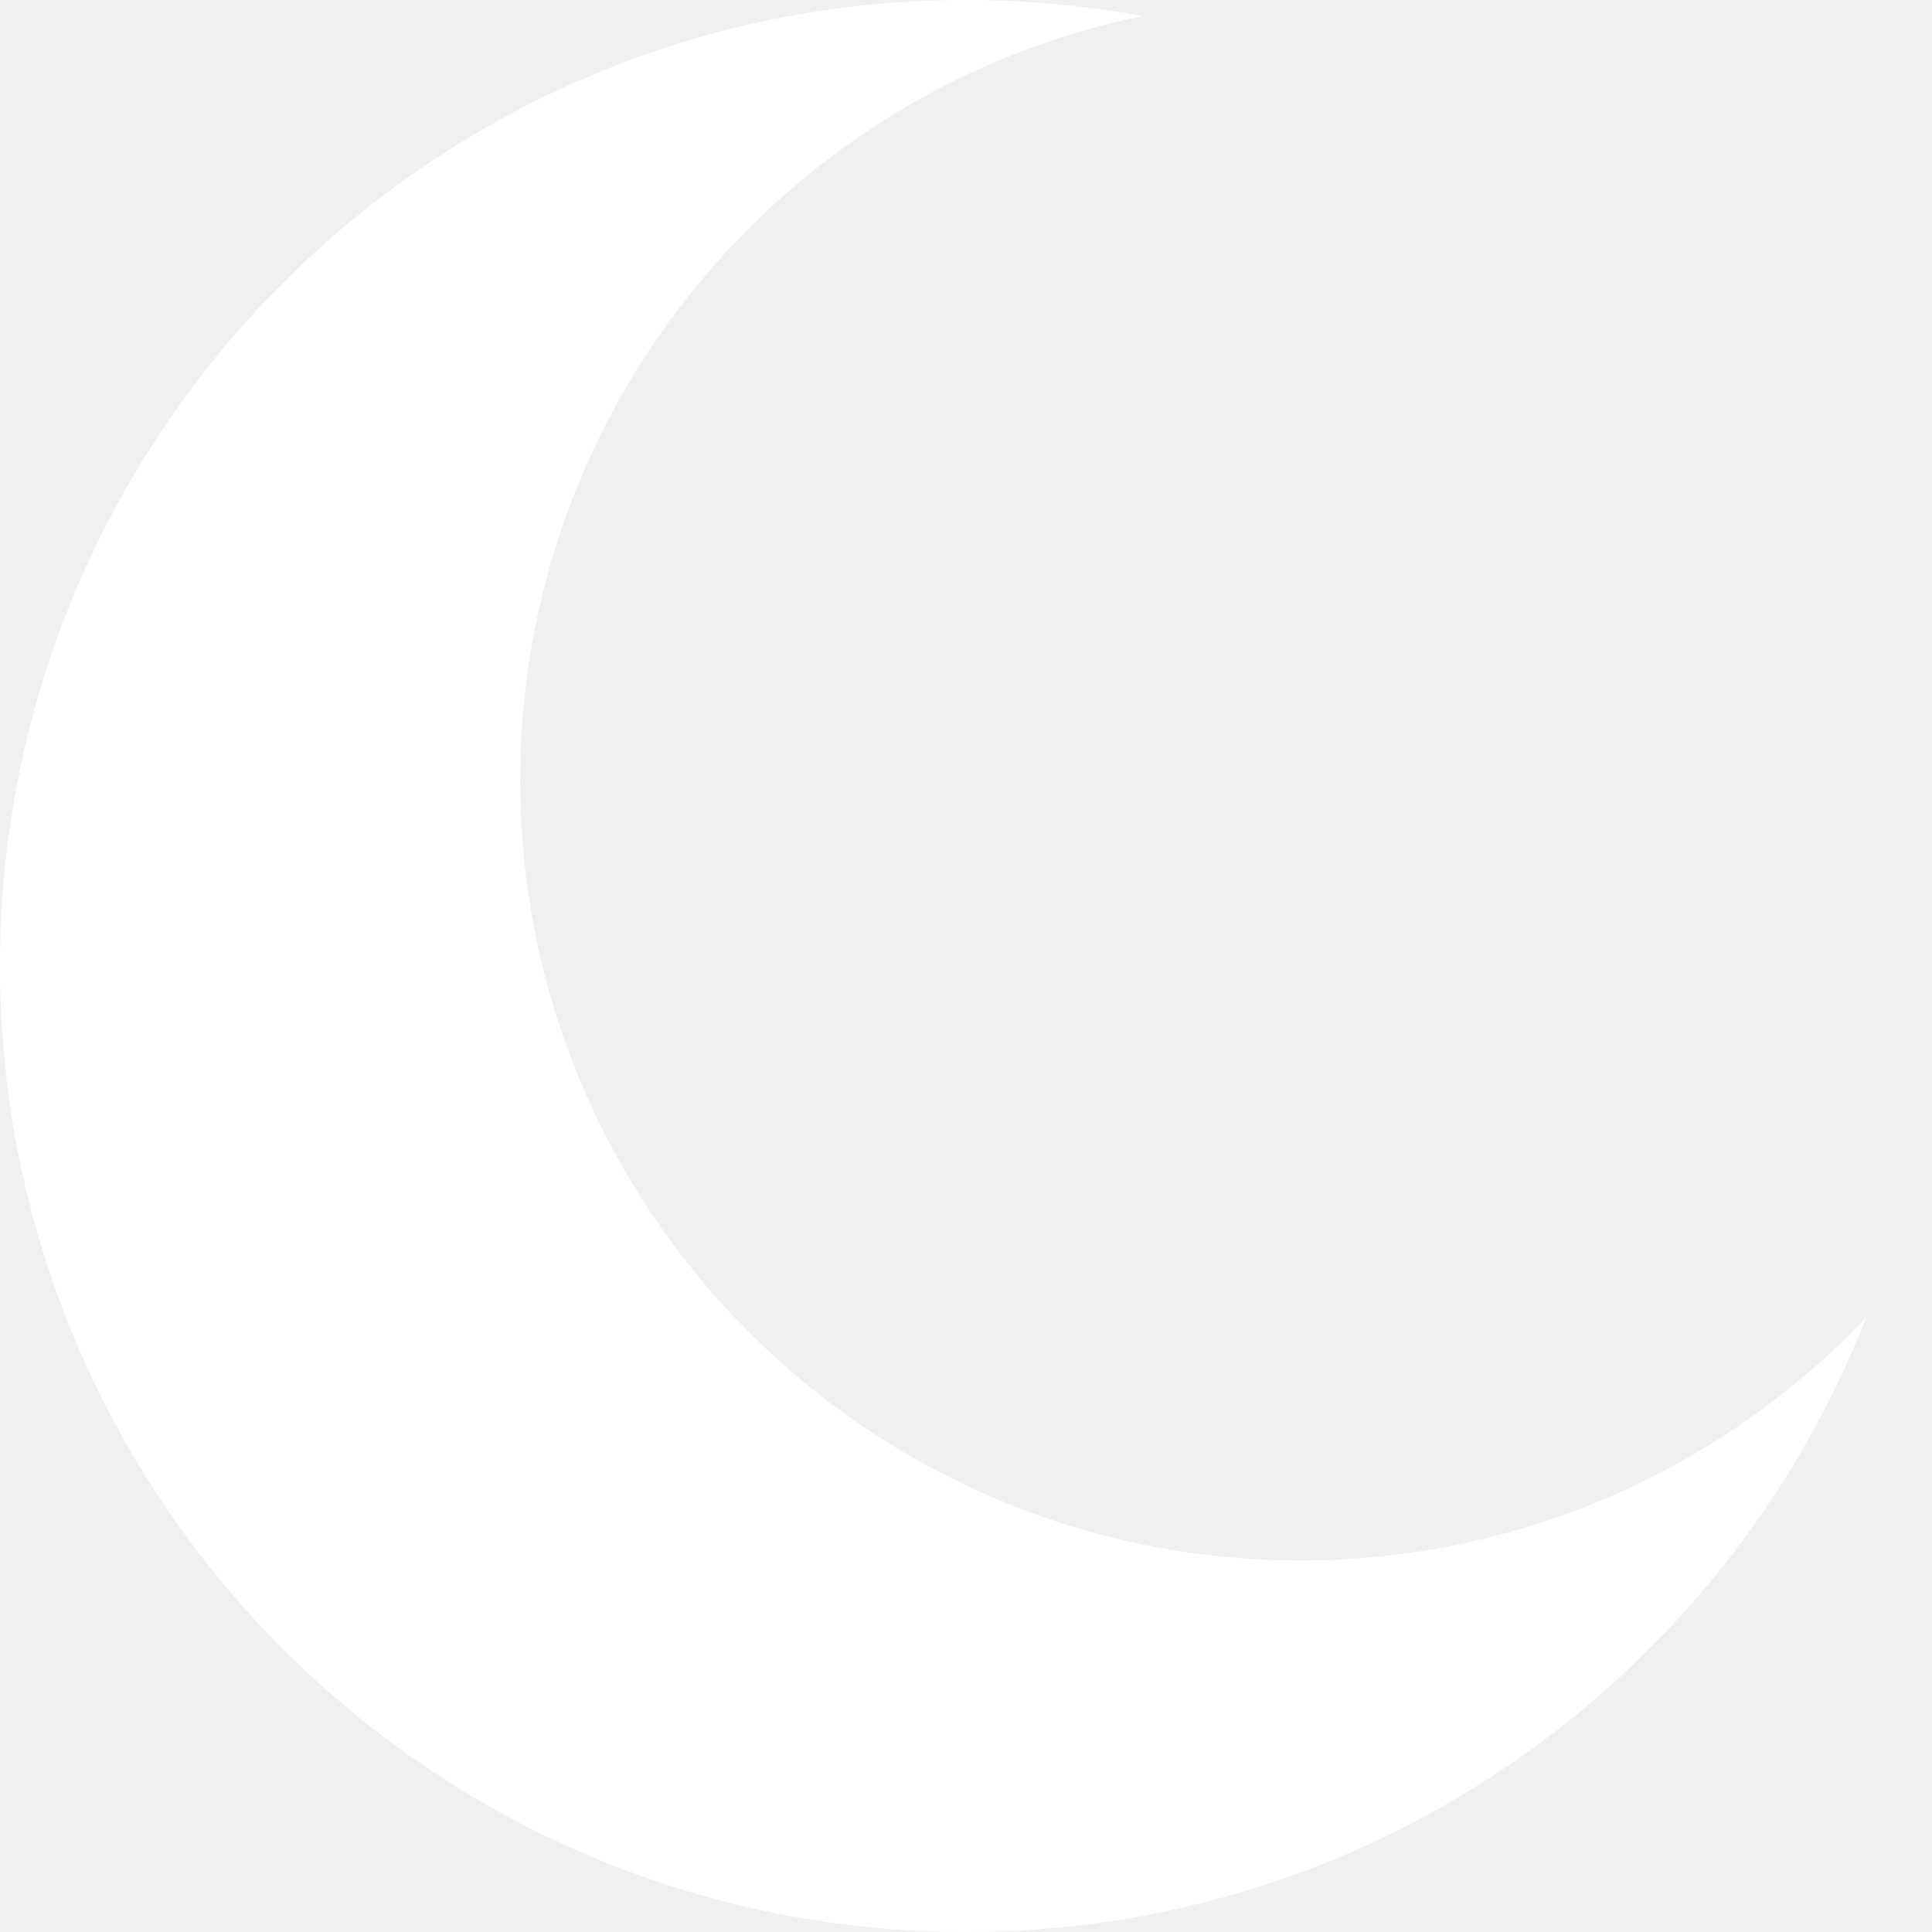
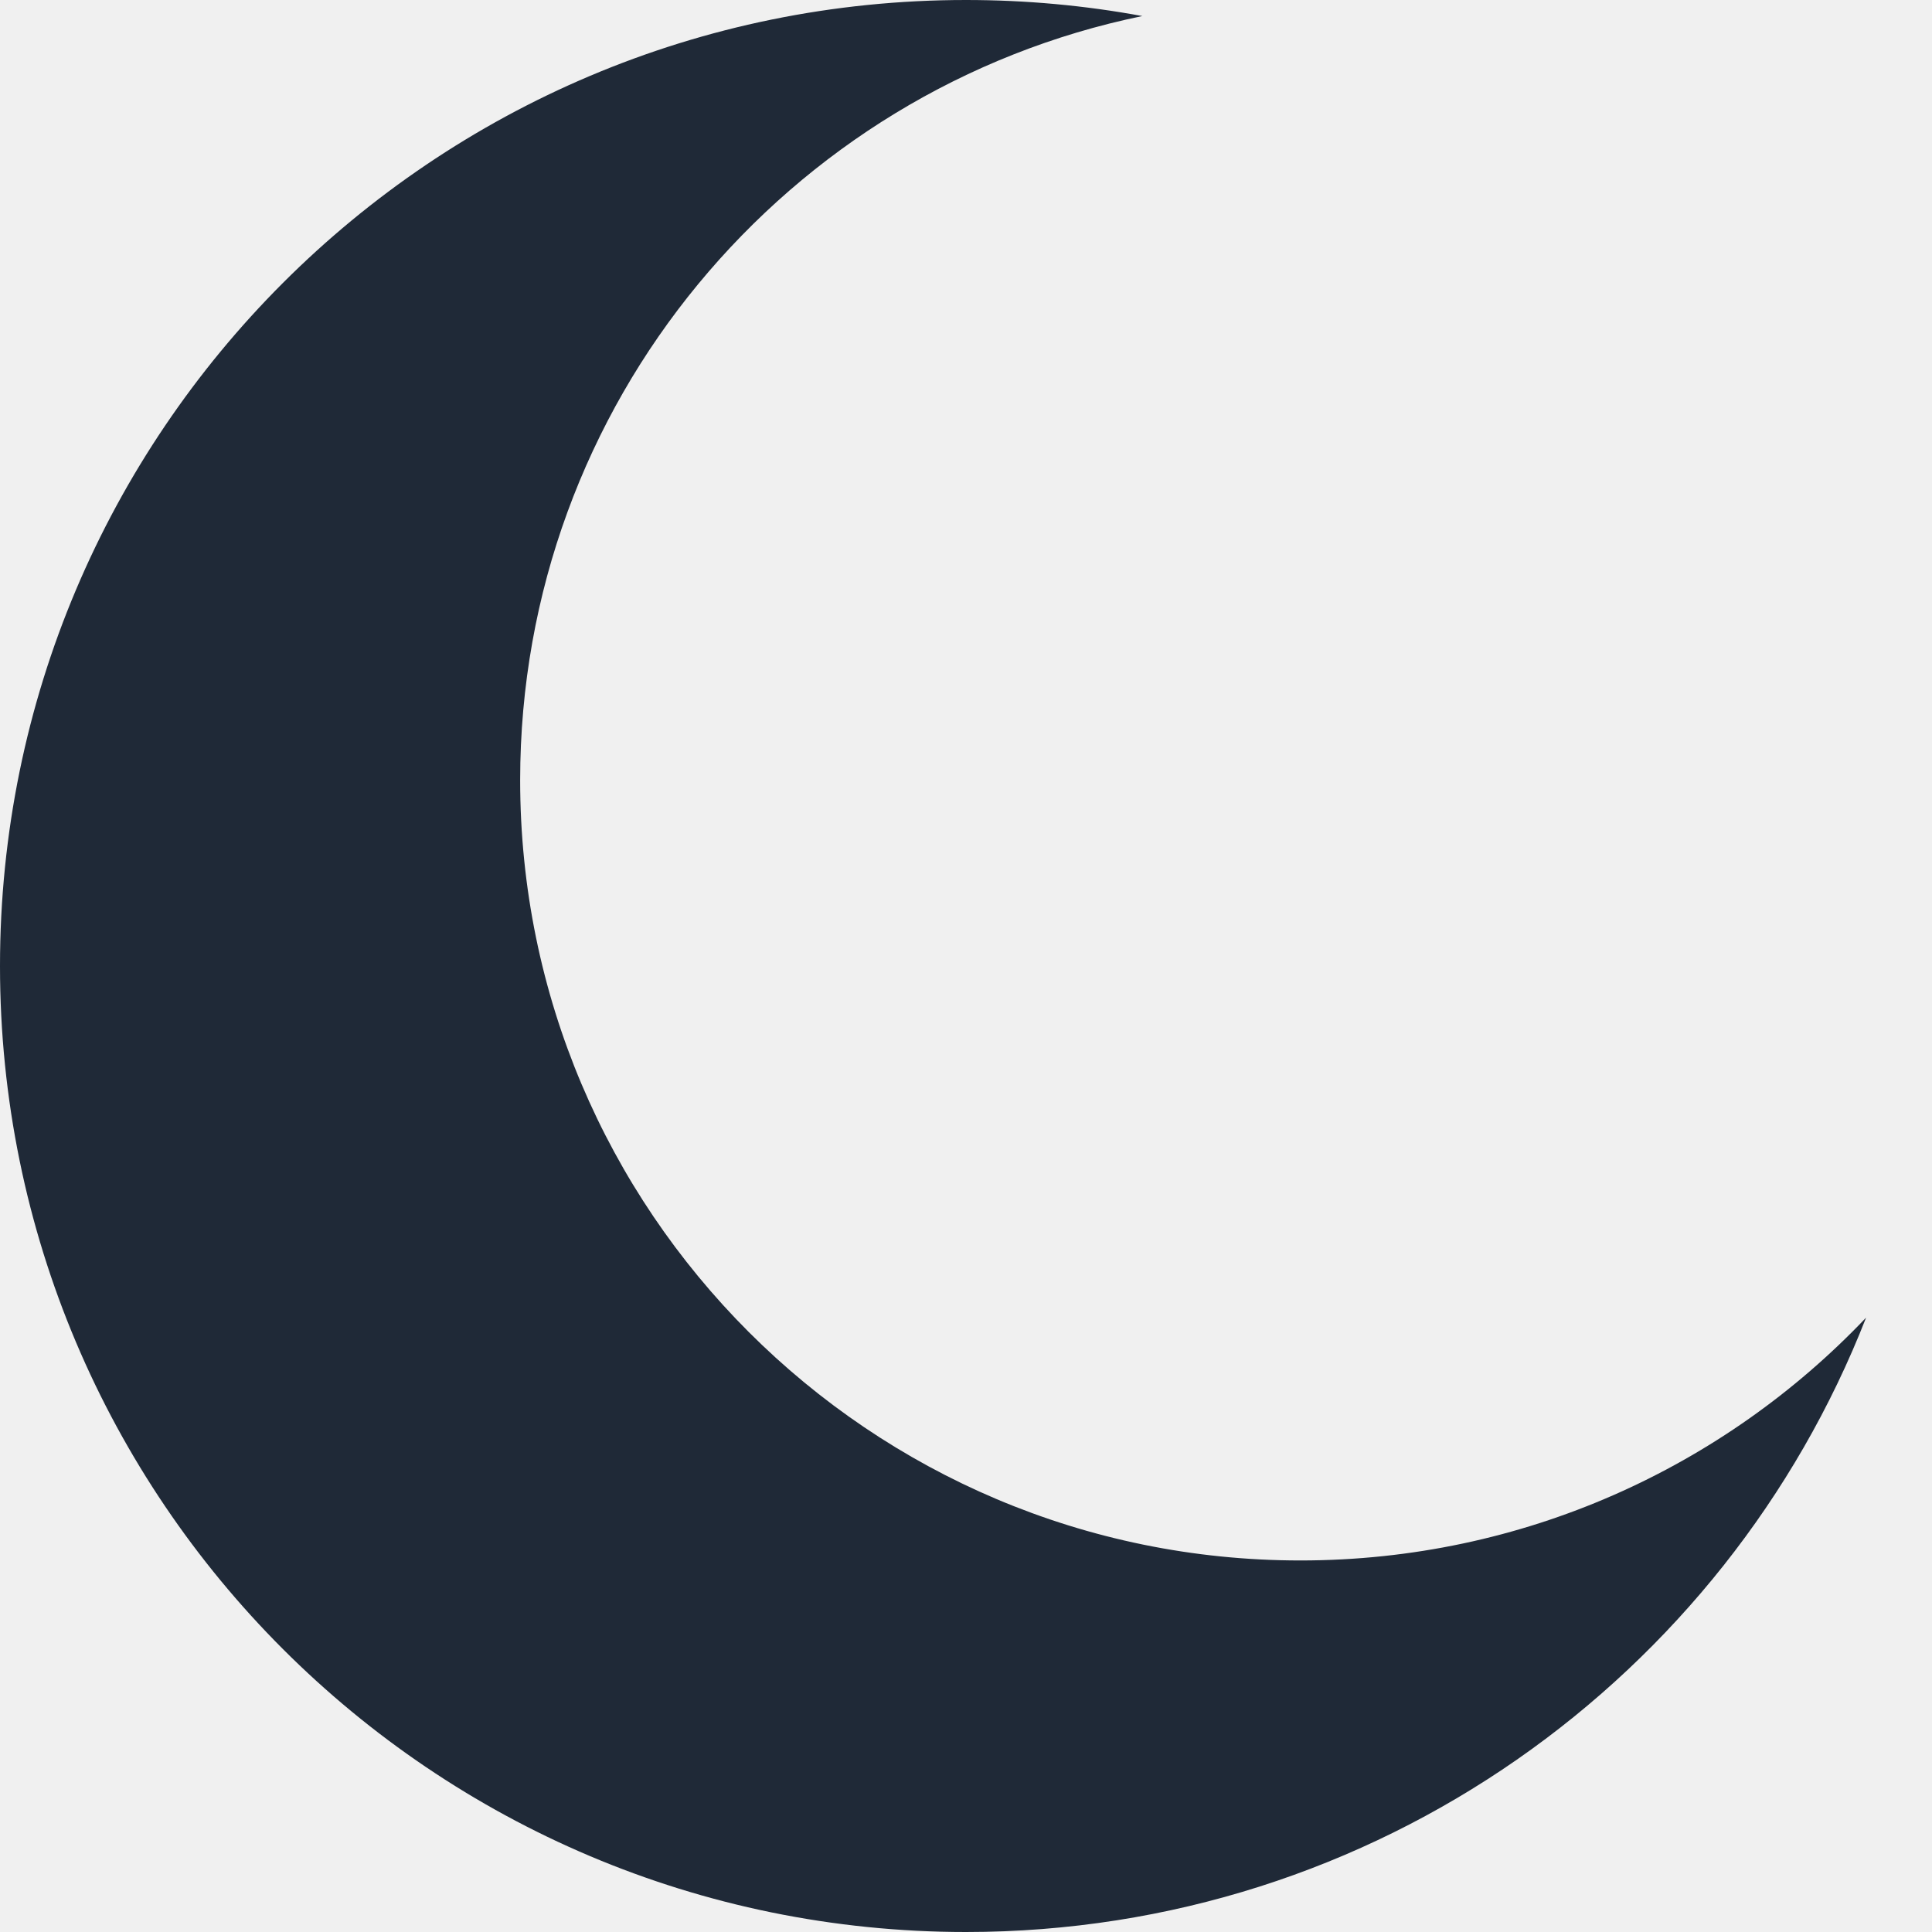
<svg xmlns="http://www.w3.org/2000/svg" width="26" height="26">
-   <path fill="#FFF" fill-rule="evenodd" d="M13 0c.81 0 1.603.074 2.373.216C10.593 1.199 7 5.43 7 10.5 7 16.299 11.701 21 17.5 21c2.996 0 5.7-1.255 7.613-3.268C23.22 22.572 18.51 26 13 26 5.82 26 0 20.18 0 13S5.82 0 13 0z" />
+   <path fill="#1F2937" fill-rule="evenodd" d="M13 0c.81 0 1.603.074 2.373.216C10.593 1.199 7 5.43 7 10.5 7 16.299 11.701 21 17.5 21c2.996 0 5.7-1.255 7.613-3.268C23.22 22.572 18.51 26 13 26 5.82 26 0 20.18 0 13S5.82 0 13 0z" />
</svg>
